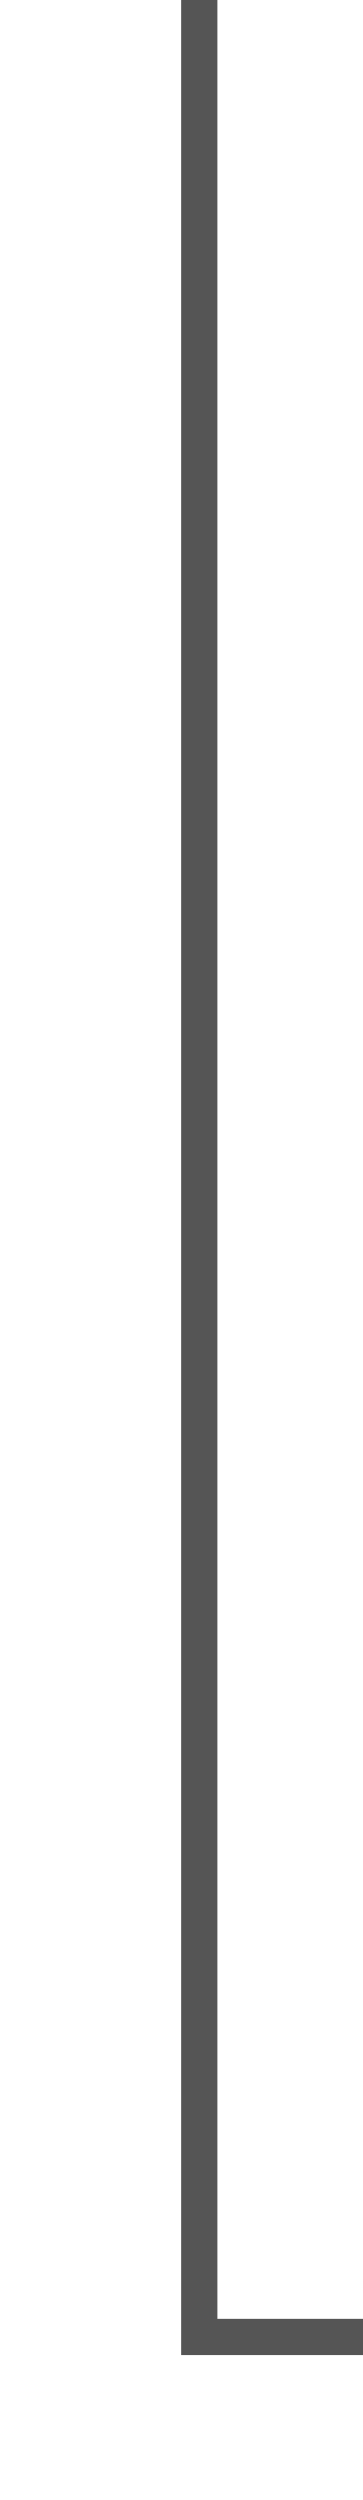
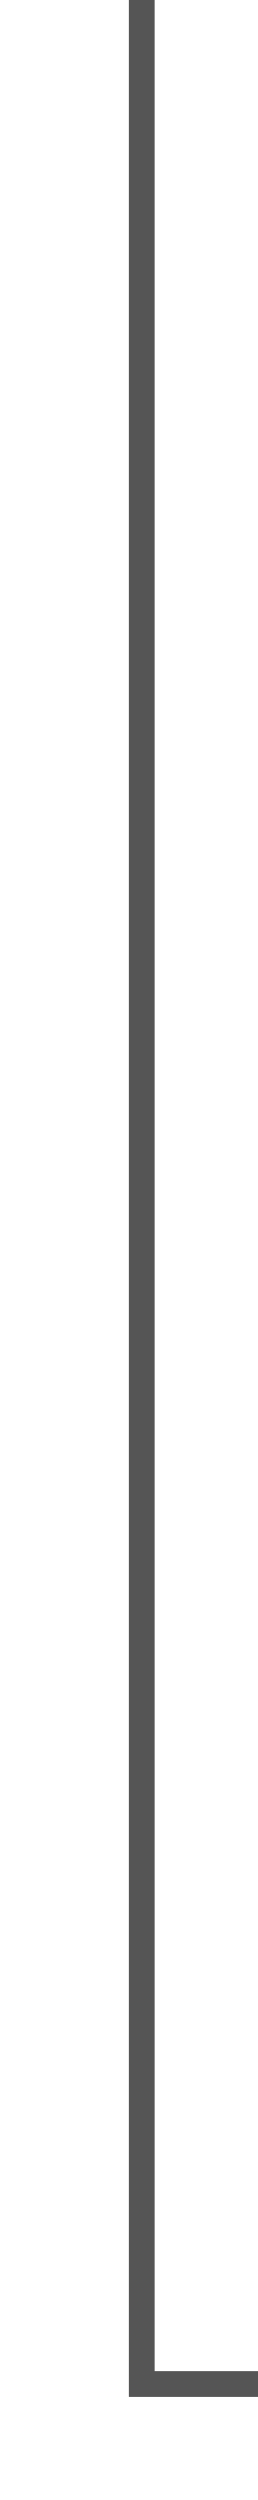
- <svg xmlns="http://www.w3.org/2000/svg" version="1.1" width="10px" height="69px" preserveAspectRatio="xMidYMin meet" viewBox="1183 1046  8 69">
-   <path d="M 1187.5 1046  L 1187.5 1110.5  L 1359.5 1110.5  L 1359.5 1177  " stroke-width="1" stroke="#555555" fill="none" />
-   <path d="M 1353.2 1176  L 1359.5 1182  L 1365.8 1176  L 1353.2 1176  Z " fill-rule="nonzero" fill="#555555" stroke="none" />
+ <svg xmlns="http://www.w3.org/2000/svg" version="1.1" width="10px" height="97px" preserveAspectRatio="xMidYMin meet" viewBox="1153 1043  8 97">
+   <path d="M 1157.5 1043  L 1157.5 1135.5  L 1329.5 1135.5  L 1329.5 1177  " stroke-width="1" stroke="#555555" fill="none" />
+   <path d="M 1323.2 1176  L 1329.5 1182  L 1335.8 1176  L 1323.2 1176  Z " fill-rule="nonzero" fill="#555555" stroke="none" />
</svg>
